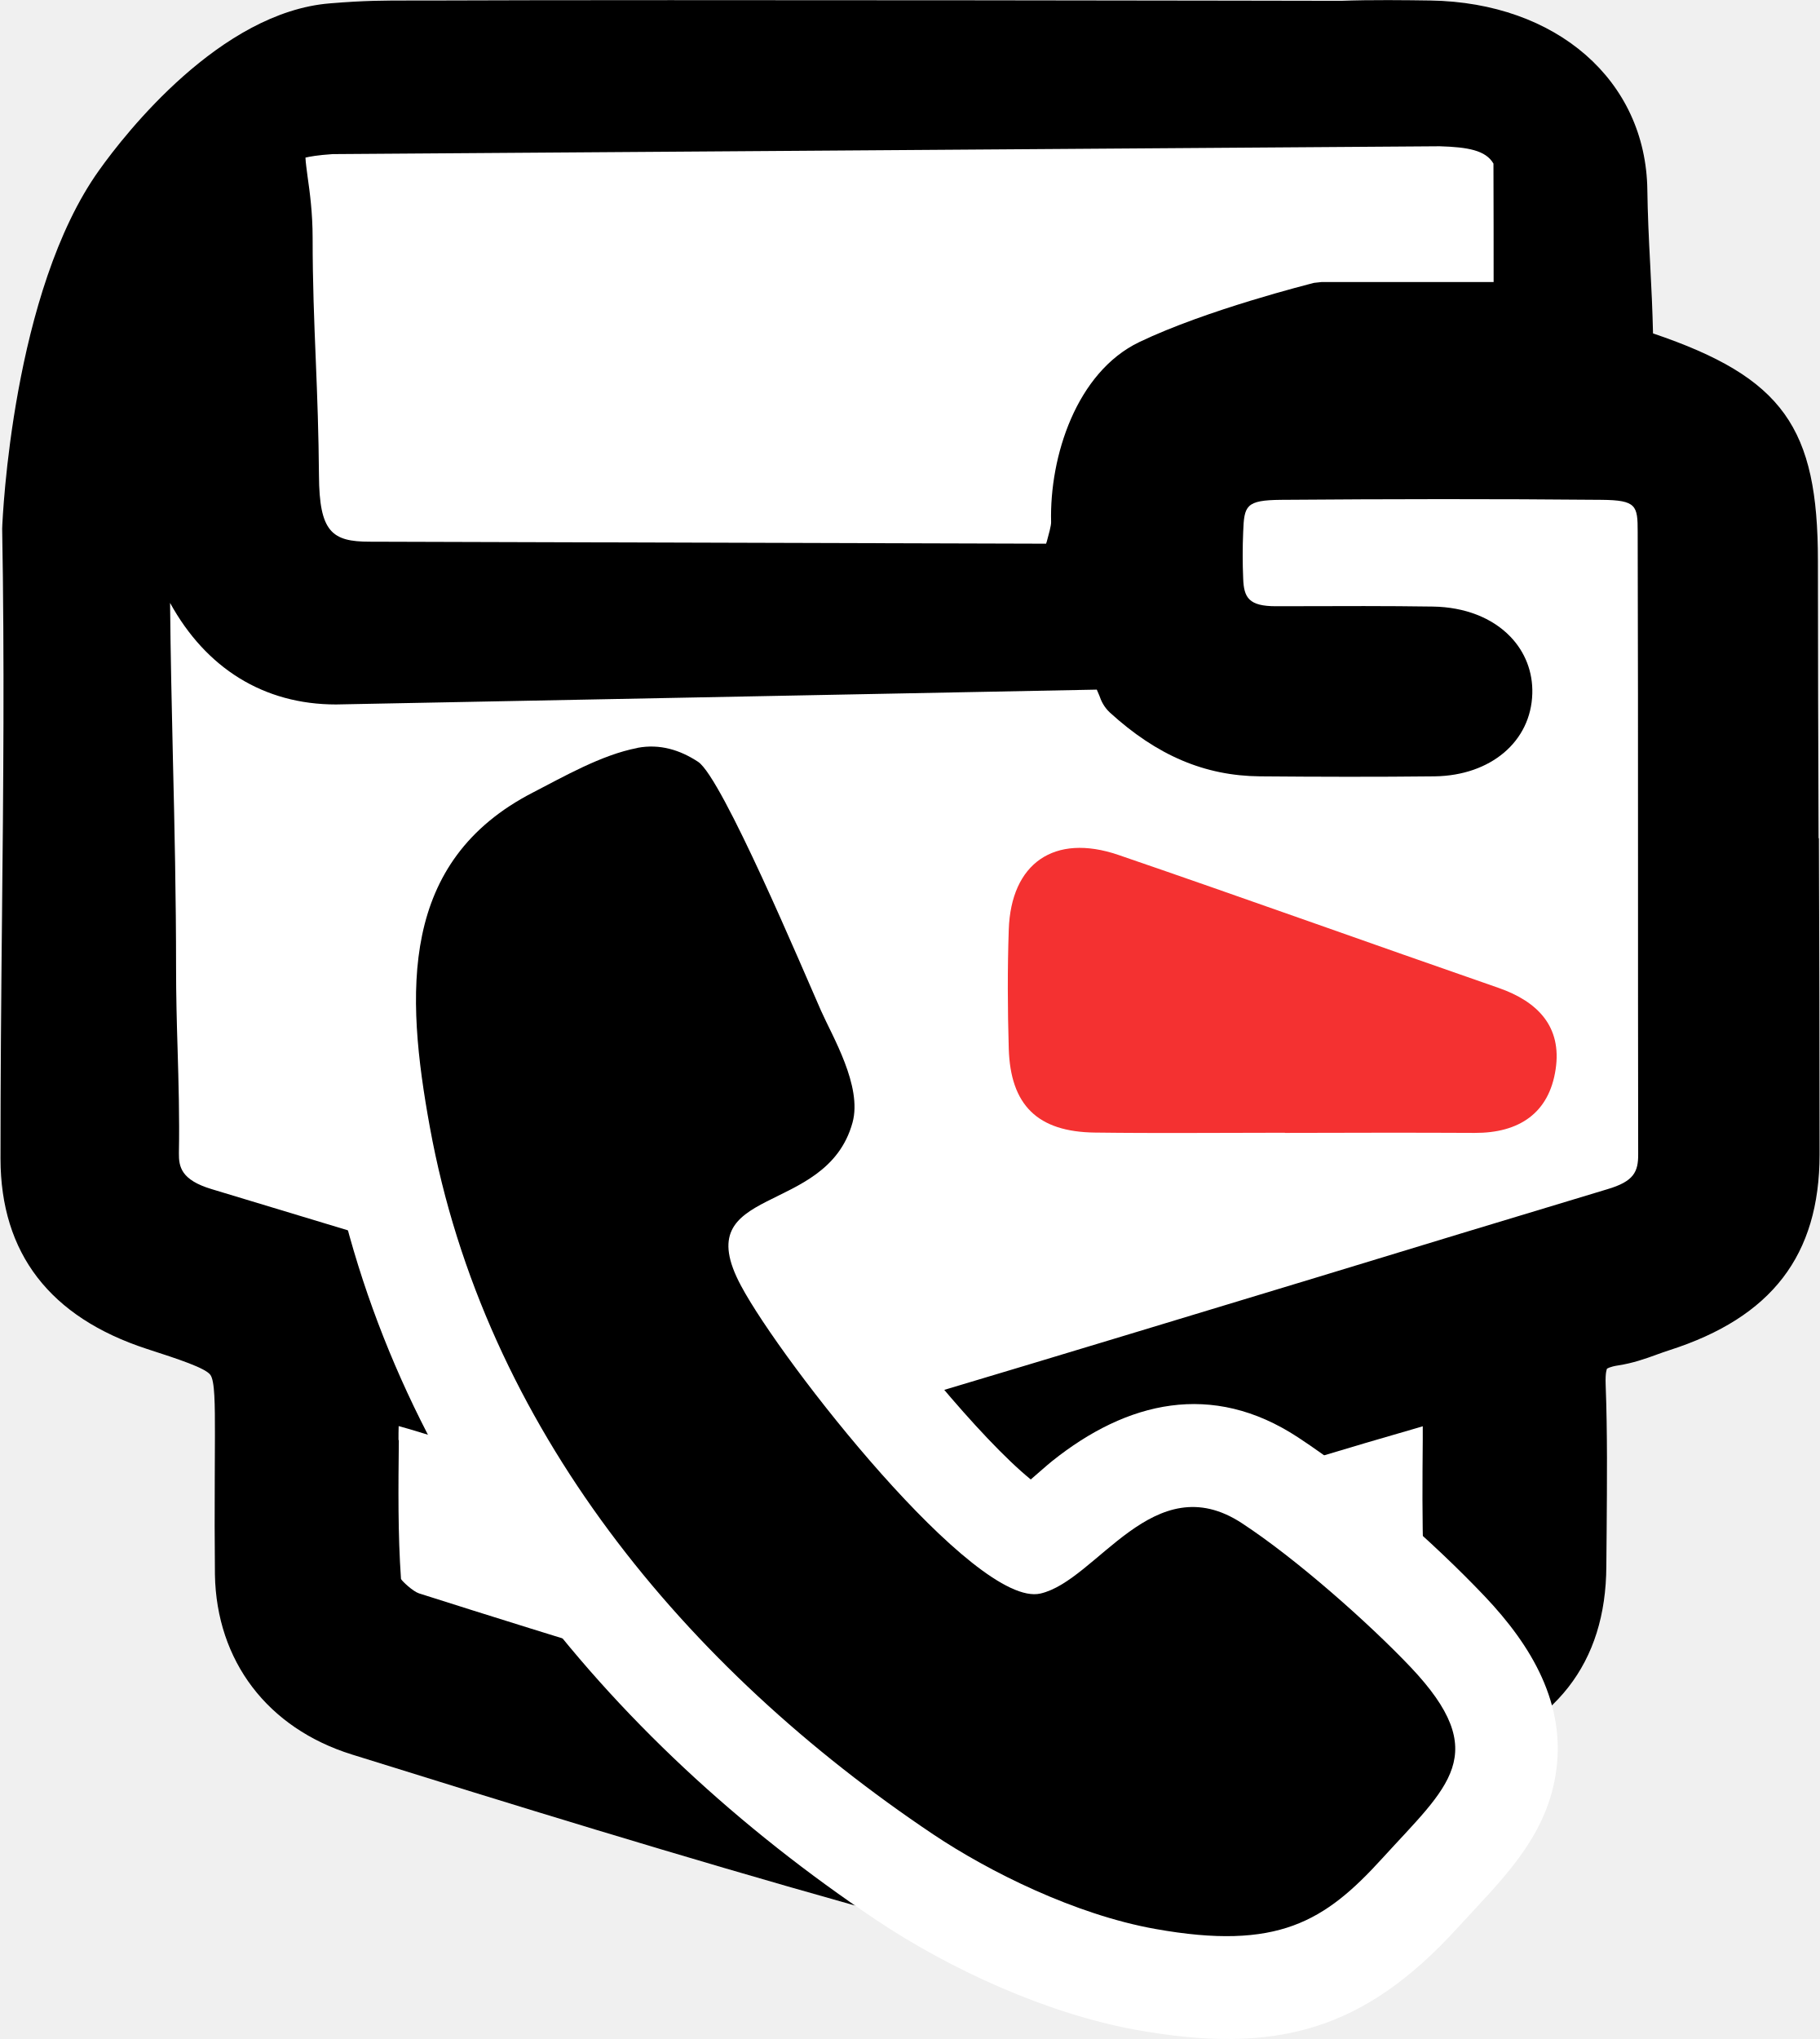
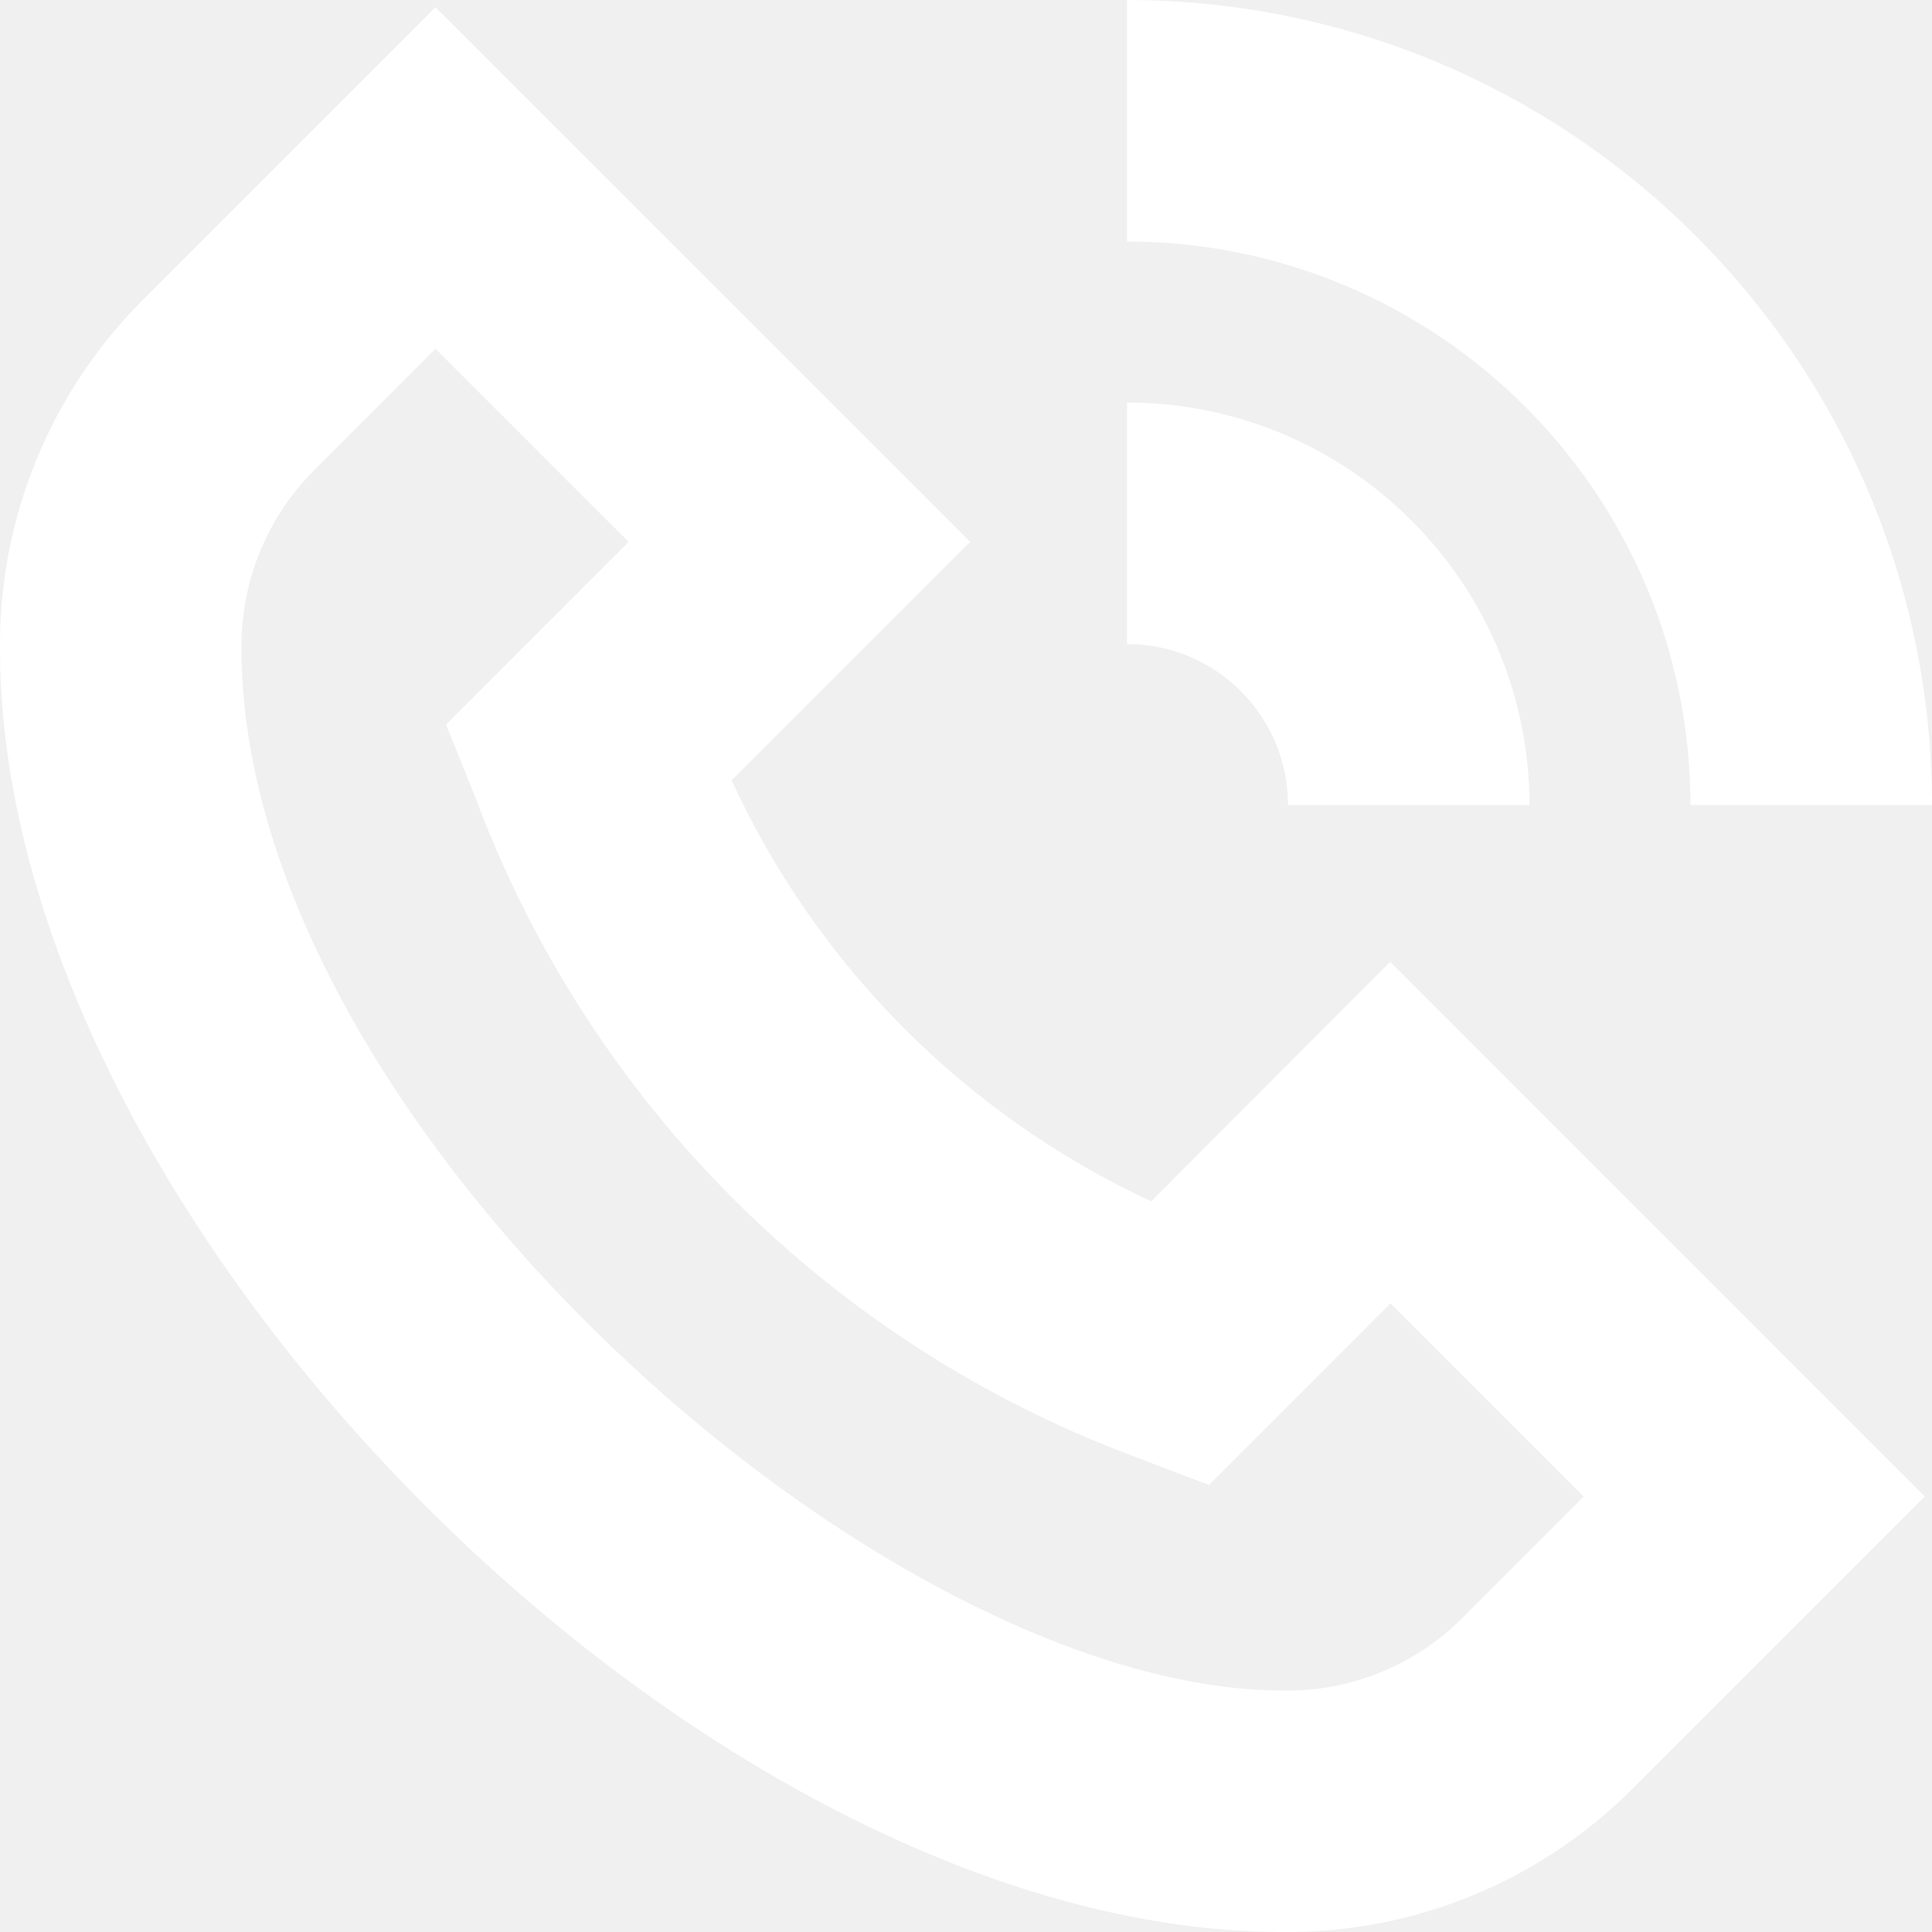
- <svg xmlns="http://www.w3.org/2000/svg" xml:space="preserve" width="97.927mm" height="109.72mm" version="1.1" style="shape-rendering:geometricPrecision; text-rendering:geometricPrecision; image-rendering:optimizeQuality; fill-rule:evenodd; clip-rule:evenodd" viewBox="0 0 10912 12226">
-   <defs>
-     <style type="text/css">
-    
-     .fil3 {fill:black}
-     .fil1 {fill:black}
-     .fil4 {fill:#F43131}
-     .fil2 {fill:white}
-     .fil0 {fill:white}
-    
-   </style>
-   </defs>
-   <g id="Слой_x0020_1">
-     <g id="_2226661731040">
-       <path class="fil0" d="M10907 5026c-2,-554 -4,-1109 -4,-1663 0,-798 -207,-1099 -989,-1364 -3,-141 -10,-280 -17,-415 -8,-150 -15,-298 -17,-446 -9,-656 -544,-1123 -1301,-1135 -135,-2 -361,-5 -536,2 0,0 -4067,-8 -5468,-2l-110 0c-167,0 -278,0 -485,17 -658,52 -1227,778 -1385,1000 -520,726 -580,2082 -582,2150 14,777 7,1569 -1,2334 -5,481 -9,963 -9,1444 1,567 296,950 877,1140 195,63 349,114 381,155 28,36 28,179 28,361l-1 258c-1,193 -1,386 1,579 9,518 315,921 821,1079 952,297 1968,611 3001,901 103,29 218,43 341,43 148,0 299,-21 438,-60 801,-228 1608,-478 2388,-719l458 -142c593,-183 896,-571 898,-1152l2 -217c2,-285 5,-580 -6,-871 -3,-77 8,-96 8,-96 0,0 15,-12 68,-20 86,-13 163,-40 231,-65 25,-9 50,-18 75,-26 614,-197 900,-569 901,-1172 0,-632 -2,-1265 -4,-1898z" />
-       <path class="fil1" d="M10907 5026c-2,-554 -4,-1109 -4,-1663 0,-798 -207,-1099 -989,-1364 -3,-141 -10,-280 -17,-415 -8,-150 -15,-298 -17,-446 -9,-656 -544,-1123 -1301,-1135 -135,-2 -361,-5 -536,2 0,0 -4067,-8 -5468,-2l-110 0c-167,0 -278,0 -485,17 -658,52 -1227,778 -1385,1000 -520,726 -580,2082 -582,2150 14,777 7,1569 -1,2334 -5,481 -9,963 -9,1444 1,567 296,950 877,1140 195,63 349,114 381,155 28,36 28,179 28,361l-1 258c-1,193 -1,386 1,579 9,518 315,921 821,1079 952,297 1968,611 3001,901 103,29 218,43 341,43 148,0 299,-21 438,-60 801,-228 1608,-478 2388,-719l458 -142c593,-183 896,-571 898,-1152l2 -217c2,-285 5,-580 -6,-871 -3,-77 8,-96 8,-96 0,0 15,-12 68,-20 86,-13 163,-40 231,-65 25,-9 50,-18 75,-26 614,-197 900,-569 901,-1172 0,-632 -2,-1265 -4,-1898zm-8517 3609c0,-28 0,-56 1,-84 22,6 43,12 64,18l589 178c640,193 1280,386 1918,585 341,106 661,106 1000,-2 511,-162 1025,-316 1538,-471l409 -123c188,-57 376,-112 577,-170l47 -14c0,26 0,53 0,79 -2,246 -4,479 4,714 5,130 -22,193 -200,245 -464,137 -928,278 -1391,419 -440,134 -881,268 -1322,399 -92,27 -195,35 -253,17 -1053,-309 -1988,-594 -2858,-871 -37,-12 -100,-72 -108,-86 -19,-271 -16,-544 -13,-833zm2939 -279c-795,-237 -1589,-478 -2383,-718 -559,-170 -1117,-339 -1677,-508 -183,-55 -197,-134 -196,-216 4,-210 -2,-422 -8,-627 -5,-160 -9,-321 -9,-481 0,-420 -9,-846 -19,-1258 -7,-306 -14,-620 -17,-933 215,391 561,609 995,609l4563 -89 15 35 0 0c11,32 27,68 63,102 283,258 569,380 901,383 349,3 698,4 1048,0 336,-5 577,-209 585,-496 4,-129 -43,-250 -132,-342 -109,-113 -273,-177 -464,-180 -138,-2 -275,-3 -413,-3l-528 1c-163,0 -193,-51 -197,-166 -4,-93 -4,-187 0,-280 6,-157 15,-190 227,-192 641,-5 1282,-6 1923,0 209,2 216,35 216,191 2,650 2,1299 2,1949 0,594 0,1188 1,1782 1,108 -26,165 -186,212 -582,175 -1163,352 -1744,529 -763,231 -1525,463 -2289,691 -83,25 -202,27 -278,4zm3630 -6665l-1032 0 -46 5c-26,7 -643,161 -1048,355 -377,181 -539,686 -529,1079 1,21 -15,77 -25,114 -2,5 -3,11 -5,16l-4057 -12c-226,0 -302,-58 -304,-397 -2,-249 -10,-470 -19,-689 -10,-241 -19,-470 -19,-734 0,-152 -17,-276 -30,-367 -5,-40 -12,-86 -13,-116 25,-6 73,-15 163,-21l6640 -47c168,5 276,24 322,104 1,250 1,515 1,710z" />
-       <g>
-         <path class="fil1" d="M3708 10979l0 0 0 0 0 0zm0 0l0 0 0 0zm0 0l0 0 0 0zm0 0l0 0 0 0zm0 0l0 0 0 0zm0 0l0 0 0 0 0 0zm-5 -5l-1 -1 1 1 0 0zm-1 -1l0 0 0 0zm0 0l-1 -1 1 1zm-1 -1l0 0 0 0 0 0zm-1 -2l-1 -1 0 0 1 1 0 0 1 1 -1 -1zm-1 -1l0 0 0 0 0 0zm0 0l-1 -1 0 0 1 1zm-1 -1l-1 -1 0 0 1 1zm-1 -1l0 0 0 0 0 0zm0 0l-1 -1 0 0 1 1zm-5 -6l0 0 0 0 0 0zm0 0l0 0 0 0zm0 0l0 0 0 0zm0 0l0 0 0 0 0 0zm-2 -2l0 0 0 0 0 0zm0 0l0 0 0 0 0 0zm-1 -1l0 0 0 0 0 0zm-2 -2l0 -1 0 1 0 0zm0 -1l0 0 0 0zm0 0l0 -1 0 1zm0 -1l0 0 0 0zm0 0l-1 -1 1 1zm-1 -1l0 0 0 0 0 0zm-1 -2l-1 -1 1 1 0 0zm-1 -1l0 0 0 0zm0 0l-1 -1 1 1zm-1 -1l0 0 0 0 0 0zm5 5l0 1 0 0 0 -1zm3 4l0 0 0 0 0 0zm3 3l0 0 0 0 0 0zm2 2l0 0 0 0 0 0zm1 1l0 0 0 0 0 0zm9 11l1 1 0 0 -1 -1zm1 2l1 1 0 0 0 -1zm-125 -146l-1 -1 1 1zm-1 -1l0 0 0 0zm0 0l-1 -1 1 1zm-1 -1l-1 -1 1 1zm-1 -1l0 0 0 0zm0 0l-1 -1 1 1zm-1 -1l0 0 0 0zm0 0l0 -1 0 0 0 1zm-11 -13l-2 -2 2 2zm-2 -3l0 0 0 0 0 0zm0 0l0 -1 0 0 0 1zm-2 -3l0 0 0 0 0 0zm0 0l0 0 0 0zm0 0l0 0 0 0zm0 0l0 0 0 0 0 0zm-1 -1l0 0 0 0 0 0zm0 0l0 0 0 0 0 0zm-14 -17l0 0 0 0zm2 3l0 0 0 0zm1 1l0 0 0 0zm1 1l0 1 0 -1zm1 1l0 1 0 -1zm1 1l1 1 -1 -1zm1 1l1 1 -1 -1zm1 1l0 0 0 0zm1 2l1 1 0 0 -1 -1zm1 1l0 0 0 0zm5 6l0 0 0 0zm5 6l1 1 0 0 -1 -1zm6 8l0 0 0 0 0 0zm-61 -74l-1 -1 1 1zm-1 -1l0 0 0 0zm0 0l-1 -1 1 1zm-1 -1l0 0 0 0zm0 0l-1 -1 1 1zm-1 -1l0 0 0 0zm0 0l-1 -1 1 1zm-1 -1l0 0 0 0zm0 0l0 -1 0 1zm0 -1l0 0 0 0zm0 0l0 -1 0 1zm0 -1l0 0 0 0zm0 0l0 -1 0 1zm0 -1l0 0 0 0zm0 0l0 0 0 0zm0 0l0 0 0 0zm0 0l0 0 0 0zm0 0l0 0 0 0zm0 0l0 0 0 0zm0 0l0 0 0 0zm0 0l0 0 0 0 0 0zm-1 -1l0 0 0 0zm-1 -1l0 0 0 0zm-1 -1l0 -1 0 1zm-1 -1l0 -1 0 1zm-1 -1l0 -1 0 1zm-3 -4l-1 -1 1 1 0 0zm-1 -1l0 0 0 0 0 0zm0 0l-1 -1 1 1zm-1 -1l0 0 0 0zm0 0l-1 -1 1 1zm-1 -1l0 0 0 0zm0 0l0 -1 0 0 0 1zm-1 -1l0 0 0 0zm-1 -1l0 0 0 0zm-2 -3l0 0 0 0zm-1 -1l0 0 0 0zm-1 -1l0 0 0 0 0 0zm-1 -1l0 0 0 0 0 0zm-2 -2l0 0 0 0 0 0zm-3 -3l-1 -1 0 0 1 1zm-2 -3l0 0 0 0 0 0zm-1 -2l0 -1 0 0 0 1zm-2 -2l0 0 0 0 0 0zm-1 -1l0 0 0 0 0 0zm-3 -3l1 1 -1 -1zm-32 -39l-1 -1 1 1zm-1 -1l0 0 0 0zm0 0l-1 -1 1 1zm-1 -1l0 0 0 0zm0 0l-1 -1 1 1zm-1 -1l0 0 0 0zm0 0l-1 -1 1 1zm-1 -1l0 0 0 0zm0 0l-1 -1 1 1zm-1 -1l0 0 0 0zm0 0l0 -1 0 1zm0 -1l0 0 0 0zm0 0l0 -1 0 1zm0 -1l0 0 0 0zm0 0l0 -1 0 1zm0 -1l0 0 0 0zm0 0l0 0 0 0 0 0zm-12 -15l0 0 0 0 0 0zm0 0l0 -1 0 0 0 1zm-1 -1l0 0 0 0 0 0zm0 0l0 0 0 0zm0 0l0 0 0 0zm0 0l0 0 0 0 0 0zm-3 -4l0 -1 0 1 0 0zm0 -1l0 0 0 0zm0 0l0 -1 0 1zm0 -1l0 0 0 0 0 0zm-3 -3l-1 -1 1 1 0 0zm-1 -1l0 0 0 0 0 0zm-1 -1l0 0 0 0 0 0zm0 0l-1 -1 0 0 1 1zm-6 -7l0 0 0 0 0 0zm0 0l0 0 0 0 0 0zm-6 -8l-1 -1 1 1 0 0zm-1 -1l0 0 0 0zm0 0l-1 -1 1 1zm3 3l0 1 0 0 0 -1zm2 3l0 0 0 0 0 0zm4 5l0 0 0 0 0 0zm10 12l0 0 0 0zm8 10l0 0 0 0zm2 2l0 0 0 0 0 0zm1 1l0 0 0 0zm3 3l0 0 0 0zm-55 -69l-1 -1 1 1zm-1 -1l0 0 0 0zm0 0l-1 -1 1 1zm-1 -1l0 0 0 0zm0 0l-1 -1 1 1zm-1 -1l0 0 0 0zm0 0l0 -1 0 0 0 1zm-10 -13l0 0 0 0 0 0zm0 0l0 0 0 0zm0 0l0 -1 0 1zm0 -1l0 0 0 0 0 0zm-2 -3l-1 -1 1 1 0 0zm-1 -1l0 0 0 0 0 0zm-3 -3l0 0 0 0 0 0zm0 0l0 -1 0 1zm0 -1l0 0 0 0zm0 0l0 -1 0 1zm0 -1l0 0 0 0zm0 0l0 0 0 0 0 0zm-3 -4l-1 -1 1 1 0 0zm-1 -1l0 0 0 0zm0 0l-1 -1 1 1zm-1 -1l0 0 0 0zm0 0l-1 -1 1 1zm-1 -1l0 0 0 0zm0 0l-1 -1 1 1zm-1 -1l0 0 0 0zm0 0l-1 -1 0 0 1 1zm-9 -12l0 1 0 -1zm2 2l1 1 -1 -1zm2 2l0 0 0 0zm2 2l0 0 0 0zm7 10l0 0 0 0zm4 6l1 1 -1 -1zm3 3l0 0 0 0zm3 4l0 1 0 -1zm1 2l1 1 -1 -1zm1 2l1 1 -1 -1zm1 2l0 0 0 0zm3 4l0 0 0 0zm-65 -85l0 0 0 0zm-2 -3l0 0 0 0zm-1 -1l0 0 0 0zm-2 -3l0 -1 0 1zm-1 -1l0 -1 0 1zm-1 -1l-1 -1 1 1zm-4 -5l0 0 0 0zm-1 -1l0 0 0 0zm-1 -1l0 0 0 0zm-1 -1l0 0 0 0zm-1 -1l0 0 0 0zm-1 -1l0 0 0 0zm-8 -11l-1 -1 1 1zm-1 -1l-1 -1 0 0 0 0 0 0 1 1 0 0zm-1 -1l-1 -1 1 1zm-1 -1l0 0 0 0zm0 0l-1 -1 1 1zm-1 -1l0 0 0 0zm0 0l-1 -1 1 1zm-1 -1l0 0 0 0zm0 0l-1 -1 1 1zm-1 -1l0 0 0 0zm0 0l0 -1 0 1zm0 -1l0 0 0 0zm0 0l0 -1 0 1zm0 -1l0 0 0 0zm0 0l0 -1 0 1zm0 -1l0 0 0 0zm0 0l0 -1 0 1zm0 -1l0 0 0 0zm0 0l0 0 0 0zm0 0l0 0 0 0zm0 0l0 0 0 0zm0 0l0 0 0 0zm0 0l0 0 0 0zm0 0l0 0 0 0zm0 0l0 0 0 0zm0 0l0 0 0 0zm0 0l0 0 0 0zm0 0l0 -1 0 1zm0 -1l0 0 0 0zm0 0l0 -1 0 1zm0 -1l0 0 0 0zm0 0l0 -1 0 1zm0 -1l0 0 0 0zm0 0l0 -1 0 1zm0 -1l0 0 0 0zm0 0l-1 -1 1 1zm-1 -1l0 0 0 0zm0 0l-1 -1 1 1zm-1 -1l0 0 0 0zm0 0l-1 -1 1 1zm-1 -1l0 0 0 0zm0 0l-1 -1 1 1zm-28 -38l0 0 -1 -1 0 0 0 -1 0 0 0 1 1 1zm-8 -11l0 -1 0 1 0 0zm0 -1l0 0 0 0zm0 0l-1 -1 1 1zm-1 -1l0 0 0 0 0 0zm-2 -2l-1 -1 1 1zm-2 -3l-1 -1 1 1zm-2 -3l-1 -1 0 0 -1 -1 0 0 -1 -1 0 0 -1 -1 0 0 -1 -1 0 0 -1 -1 0 0 4 6zm-5 -7l0 0 0 0zm-1 -2l0 0 0 0zm-1 -2l0 0 0 0 0 0zm0 0l-1 -1 1 1zm-1 -1l0 0 0 0zm0 0l0 -1 0 0 1 1zm-1 -1l0 -1 0 1zm0 -1l0 0 0 0zm0 0l0 -1 0 1zm0 -1l0 0 0 0zm0 0l0 -1 0 0 0 1zm-2 -2l0 -1 0 0 0 1zm-2 -2l0 0 0 0 0 0zm-1 -1l0 -1 0 1 0 0zm0 -1l0 0 0 0 0 0zm-3 -4l0 0 0 0 0 0zm28 38l0 0 0 0zm1 1l1 1 -1 -1zm-53 -73l0 0 0 0zm-1 -2l0 -1 0 1 0 0zm0 -1l0 0 0 0zm0 0l0 -1 0 1zm0 -1l0 0 0 0zm0 0l-1 -1 1 1zm-1 -1l0 0 0 0zm0 0l-1 -1 1 1zm-1 -1l0 0 0 0zm0 0l-1 -1 1 1zm-1 -1l0 0 0 0zm0 0l-1 -1 0 0 1 1zm-3 -5l0 -1 0 1zm-1 -2l-1 -1 1 1zm-1 -2l-1 -1 1 1 0 0zm-1 -1l0 0 0 0 0 0zm-1 -2l0 0 0 0zm-2 -3l0 0 0 0 0 0zm0 0l0 0 0 0 0 0zm-2 -2l-1 -1 1 1 0 0zm-1 -1l0 0 0 0zm0 0l-1 -1 1 1zm-1 -1l0 0 0 0 0 0zm-3 -5l0 0 0 0zm-3 -5l-1 -1 1 1zm-5 -7l0 -1 0 1 0 0zm0 -1l0 0 0 0zm0 0l0 -1 0 1zm0 -1l0 0 0 0zm0 0l-1 -1 1 1zm-1 -1l0 0 0 0zm0 0l-1 -1 1 1zm-1 -1l0 0 0 0zm0 0l-1 -1 1 1zm-1 -1l0 0 0 0zm0 0l-1 -1 1 1zm-1 -1l0 0 0 0zm0 0l-1 -1 1 1zm-1 -1l0 0 0 0zm0 0l-1 -1 1 1zm-1 -1l0 0 0 0zm0 0l0 -1 0 1zm0 -1l0 0 0 0zm0 0l0 -1 0 1zm0 -1l0 0 0 0zm0 0l0 0 0 0zm0 0l0 -1 0 1zm0 -1l0 0 0 0zm0 0l0 -1 0 1zm0 -1l0 0 0 0zm0 0l-1 -1 1 1zm-1 -1l0 0 0 0zm0 0l-1 -1 1 1zm-1 -1l0 0 0 0zm0 0l-1 -1 1 1zm19 26l1 1 -1 -1zm9 12l1 1 -1 -1 0 0zm5 7l0 1 0 -1zm1 1l1 1 -1 -1zm1 1l1 1 -1 -1zm-57 -81l-1 -1 0 -1 0 0 0 1 1 1zm-2 -3l0 0 0 0 0 0zm0 0l0 0 0 0 0 1zm-1 -2l-1 -1 0 0 0 -1 0 0 0 0 0 0 1 2zm-2 -3l-1 -1 1 1 0 0zm-1 -1l0 0 0 0zm0 0l-1 -1 1 1zm-1 -1l0 0 0 0 0 0zm-4 -5l0 0 0 0 0 0zm0 0l-1 -1 0 0 1 1zm-4 -6l0 0 0 0 0 0zm0 0l0 -1 0 1zm0 -1l0 0 0 0zm0 0l0 -1 0 0 0 1zm-13 -18l0 -1 0 0 0 1zm-9 -12l-1 -1 1 1 0 0zm-1 -1l0 0 0 0zm0 0l-1 -1 1 1zm3 4l1 1 0 0 -1 -1zm4 6l0 0 0 0 0 0zm1 1l0 0 0 0 0 0zm10 15l0 0 0 0zm3 4l0 1 0 -1zm3 4l0 1 0 -1zm1 1l1 1 -1 -1zm4 6l0 0 0 0zm1 1l0 0 0 0zm-166 -248l0 0 0 0zm-2 -3l0 0 0 0zm-3 -5l0 0 0 0zm-1 -2l0 0 0 0zm-1 -2l0 -1 0 1zm-1 -2l0 -1 0 1zm-1 -2l0 -1 0 1zm-1 -2l0 -1 0 1zm-1 -2l0 -1 0 1zm-1 -2l-1 -1 1 1zm-2 -3l-1 -1 1 1 0 0zm-1 -1l0 0 0 0zm0 0l-1 -1 1 1zm-1 -1l-1 -1 0 0 1 1zm-1 -1l0 0 0 0zm-1 -2l0 0 0 0zm-1 -1l0 0 0 0zm-2 -3l0 0 0 0zm-2 -4l0 0 0 0 0 0zm0 0l0 -1 0 1zm0 -1l0 0 0 0zm0 0l0 -1 0 1zm0 -1l0 0 0 0zm0 0l0 -1 0 1zm0 -1l0 0 0 0zm0 0l0 -1 0 1zm0 -1l0 0 0 0zm0 0l0 0 0 0zm0 0l0 0 0 0zm0 0l0 0 0 0zm0 0l0 -1 0 1zm0 -1l0 0 0 0zm0 0l0 -1 0 1zm0 -1l0 0 0 0zm0 0l0 -1 0 1zm0 -1l0 0 0 0zm0 0l0 -1 0 1zm0 -1l0 0 0 0zm0 0l0 -1 0 1zm0 -1l0 0 0 0zm0 0l0 -1 0 1zm0 -1l0 0 0 0zm0 0l0 -1 0 1zm0 -1l0 0 0 0zm0 0l0 -1 0 1zm0 -1l0 0 0 0zm0 0l0 -1 0 1zm0 -1l0 0 0 0zm0 0l-1 -1 1 1zm-1 -1l0 0 0 0zm0 0l-1 -1 1 1zm-1 -1l0 0 0 0zm0 0l-1 -1 1 1zm-1 -1l0 0 0 0zm0 0l-1 -1 1 1zm-1 -1l0 0 0 0zm0 0l-1 -1 1 1zm-1 -1l0 0 0 0zm0 0l-1 -1 1 1zm19 29l0 0 0 0zm-39 -61l-1 -1 0 0 1 1zm-2 -4l0 0 0 0zm-1 -1l0 0 0 0zm-1 -1l0 0 0 0zm-1 -1l0 0 0 0zm-1 -1l0 0 0 0zm-1 -1l0 0 0 0zm-1 -1l0 0 0 0zm-1 -1l0 -1 0 1zm-1 -1l0 -1 0 1zm-1 -1l0 -1 0 1zm-1 -1l0 -1 0 1zm-1 -1l0 -1 0 1zm-1 -1l0 -1 0 1zm-1 -1l-1 -1 1 1zm-1 -1l-1 -1 1 1 0 0zm-1 -2l-1 -1 1 1 0 0zm-1 -1l0 0 0 0 0 0zm-1 -1l0 0 0 0zm-1 -1l0 0 0 0zm-1 -1l0 0 0 0zm-1 -1l0 0 0 0zm-1 -2l0 0 0 0zm-1 -1l0 0 0 0zm-1 -1l0 0 0 0zm-1 -1l0 0 0 0zm-1 -1l0 0 0 0zm-1 -1l0 -1 0 1zm-1 -1l0 -1 0 1zm-1 -1l0 -1 0 1zm-1 -2l0 -1 0 1zm-1 -1l0 -1 0 1zm-1 -1l0 -1 0 1zm-1 -1l-1 -1 1 1zm-1 -1l-1 -2 1 2zm-1 -2l-1 -1 0 0 1 1zm-1 -1l0 0 0 0zm-1 -1l0 0 0 0zm-1 -1l0 0 0 0zm-1 -1l0 0 0 0zm-1 -1l0 0 0 0zm-1 -1l0 0 0 0zm-1 -1l0 0 0 0zm-1 -1l0 0 0 0zm-1 -1l0 0 0 0zm-1 -1l0 0 0 0 0 0zm0 0l0 -1 0 0 0 1zm-1 -1l0 -1 0 1zm-1 -2l0 -1 0 1zm-1 -2l0 -1 0 1 0 0zm0 -1l0 0 0 0zm0 0l0 -1 0 1zm0 -1l0 0 0 0zm0 0l-1 -1 1 1zm-1 -1l0 0 0 0zm0 0l-1 -1 1 1zm-1 -1l0 0 0 0zm0 0l-1 -1 1 1zm-1 -1l0 0 0 0zm0 0l-1 -1 1 1zm35 57l1 1 -1 -1zm-55 -89l0 0 0 0 0 0zm0 0l0 -1 0 0 0 1zm-10 -17l0 0 0 0 0 0zm0 0l-1 -1 0 0 1 1zm-1 -1l0 -1 0 0 0 1zm-1 -2l0 -1 0 0 0 1zm-1 -1l0 -1 0 0 0 1zm-1 -1l0 -1 0 0 0 1zm-1 -2l0 -1 0 0 0 1zm-1 -1l0 -1 0 0 0 0zm-1 -1l0 0 0 0 0 0zm-5 -8l-1 -1 1 1 0 0zm-1 -1l0 0 -1 -1 0 0 1 1 0 0 0 0zm-2 -4l0 0 0 0 0 0zm0 0l0 -1 0 1zm0 -1l0 0 0 0zm0 0l0 -1 0 0 0 1zm-1 -2l0 0 0 -1 1 1 0 0zm-1 -1l0 0 0 0 0 0zm0 0l0 -1 0 0 0 1zm-1 -2l0 0 0 0 1 1 0 0zm-1 -1l0 -1 0 1 0 0zm0 -1l0 0 0 0zm0 0l0 -1 0 1zm0 -1l0 0 0 0 0 0zm-1 -1l0 -1 0 1 0 0zm0 -1l0 0 0 0 0 0zm-1 -2l0 -1 0 1 0 0zm0 -1l0 0 0 0zm0 0l-1 -1 1 1zm-1 -1l0 0 0 0zm0 0l-1 -1 1 1zm-1 -1l0 0 0 0zm0 0l-1 -1 1 1zm10 17l0 0 0 0 0 0zm1 1l0 0 0 0 0 0zm2 3l1 1 0 0 -1 -1zm1 1l1 1 0 0 0 -1zm1 1l0 1 0 0 0 -1zm1 1l1 2 0 0 -1 -2zm1 2l0 1 0 0 0 -1zm8 13l0 0 0 0 0 0zm0 0l1 1 0 0 -1 -1zm1 1l1 1 0 0 -1 -1zm1 1l1 1 0 0 -1 -1zm1 1l1 1 0 0 0 -1zm2 4l0 1 0 0 0 -1zm1 1l0 1 0 0 0 -1zm1 1l0 1 0 0 0 -1zm2 3l0 0 0 0 0 0zm1 1l0 0 0 0 0 0zm-869 -2063l-7 -30 0 0 0 0 0 0 0 0 0 0 0 0 0 0 0 0 0 0 0 0 0 0 0 0 0 0 0 0 0 0 0 0 0 0 0 0 0 0 4 18 0 0 0 0 0 0 0 0 0 0 0 0 0 0z" />
-       </g>
-       <path class="fil2" d="M5116 7627c257,373 760,995 1066,1244 47,-40 93,-82 128,-110 449,-359 959,-481 1474,-143 380,249 806,623 1120,953 279,294 494,647 426,1070 -63,391 -334,640 -586,916 -564,620 -1092,764 -1926,615 -534,-96 -1117,-361 -1565,-661 -1628,-1091 -2924,-2678 -3282,-4643 -184,-1010 -147,-1994 777,-2570l2008 0c166,235 303,554 396,759 115,250 222,503 333,755 159,359 333,667 219,1083 -83,303 -270,534 -533,700 -18,11 -36,22 -55,32z" />
-       <path class="fil3" d="M3822 4485c-215,41 -445,174 -624,266 -803,412 -767,1201 -620,2007 328,1801 1535,3247 3019,4241 333,223 850,481 1331,567 736,132 1018,-45 1362,-423 395,-434 665,-625 169,-1148 -251,-264 -684,-648 -1011,-862 -530,-347 -868,344 -1208,422 -392,90 -1552,-1388 -1796,-1846 -328,-612 512,-406 669,-978 60,-218 -122,-519 -189,-671 -103,-232 -592,-1396 -737,-1492 -108,-71 -229,-109 -363,-84z" />
-       <path class="fil4" d="M7706 6792c-379,0 -759,4 -1139,-1 -344,-4 -507,-164 -517,-504 -7,-237 -8,-475 0,-712 13,-399 273,-580 657,-449 762,261 1521,534 2282,798 235,82 379,233 341,487 -39,264 -220,383 -485,382 -380,-2 -759,-1 -1139,0z" />
-     </g>
-   </g>
+ <svg xmlns="http://www.w3.org/2000/svg" id="Layer_1" data-name="Layer 1" viewBox="0 0 24 24" fill="white" width="512" height="512">
+   <path d="M24,10H21a7.008,7.008,0,0,0-7-7V0A10.011,10.011,0,0,1,24,10ZM14,5V8a2,2,0,0,1,2,2h3A5.006,5.006,0,0,0,14,5Zm6.265,17.235L23.91,18.59l-6.641-6.642L14.3,14.923A10.7,10.7,0,0,1,9.088,9.694l2.964-2.963L5.41.09,1.766,3.734A6.055,6.055,0,0,0,0,8.058C0,15.209,8.791,24,15.942,24A6.055,6.055,0,0,0,20.265,22.235ZM7.809,6.731,5.541,9l.369.919a13.938,13.938,0,0,0,8.2,8.182l.908.346,2.255-2.256,2.4,2.4-1.524,1.525a3.076,3.076,0,0,1-2.2.885C10.949,21,3,13.934,3,8.058a3.08,3.08,0,0,1,.886-2.2L5.41,4.332Z" />
</svg>
